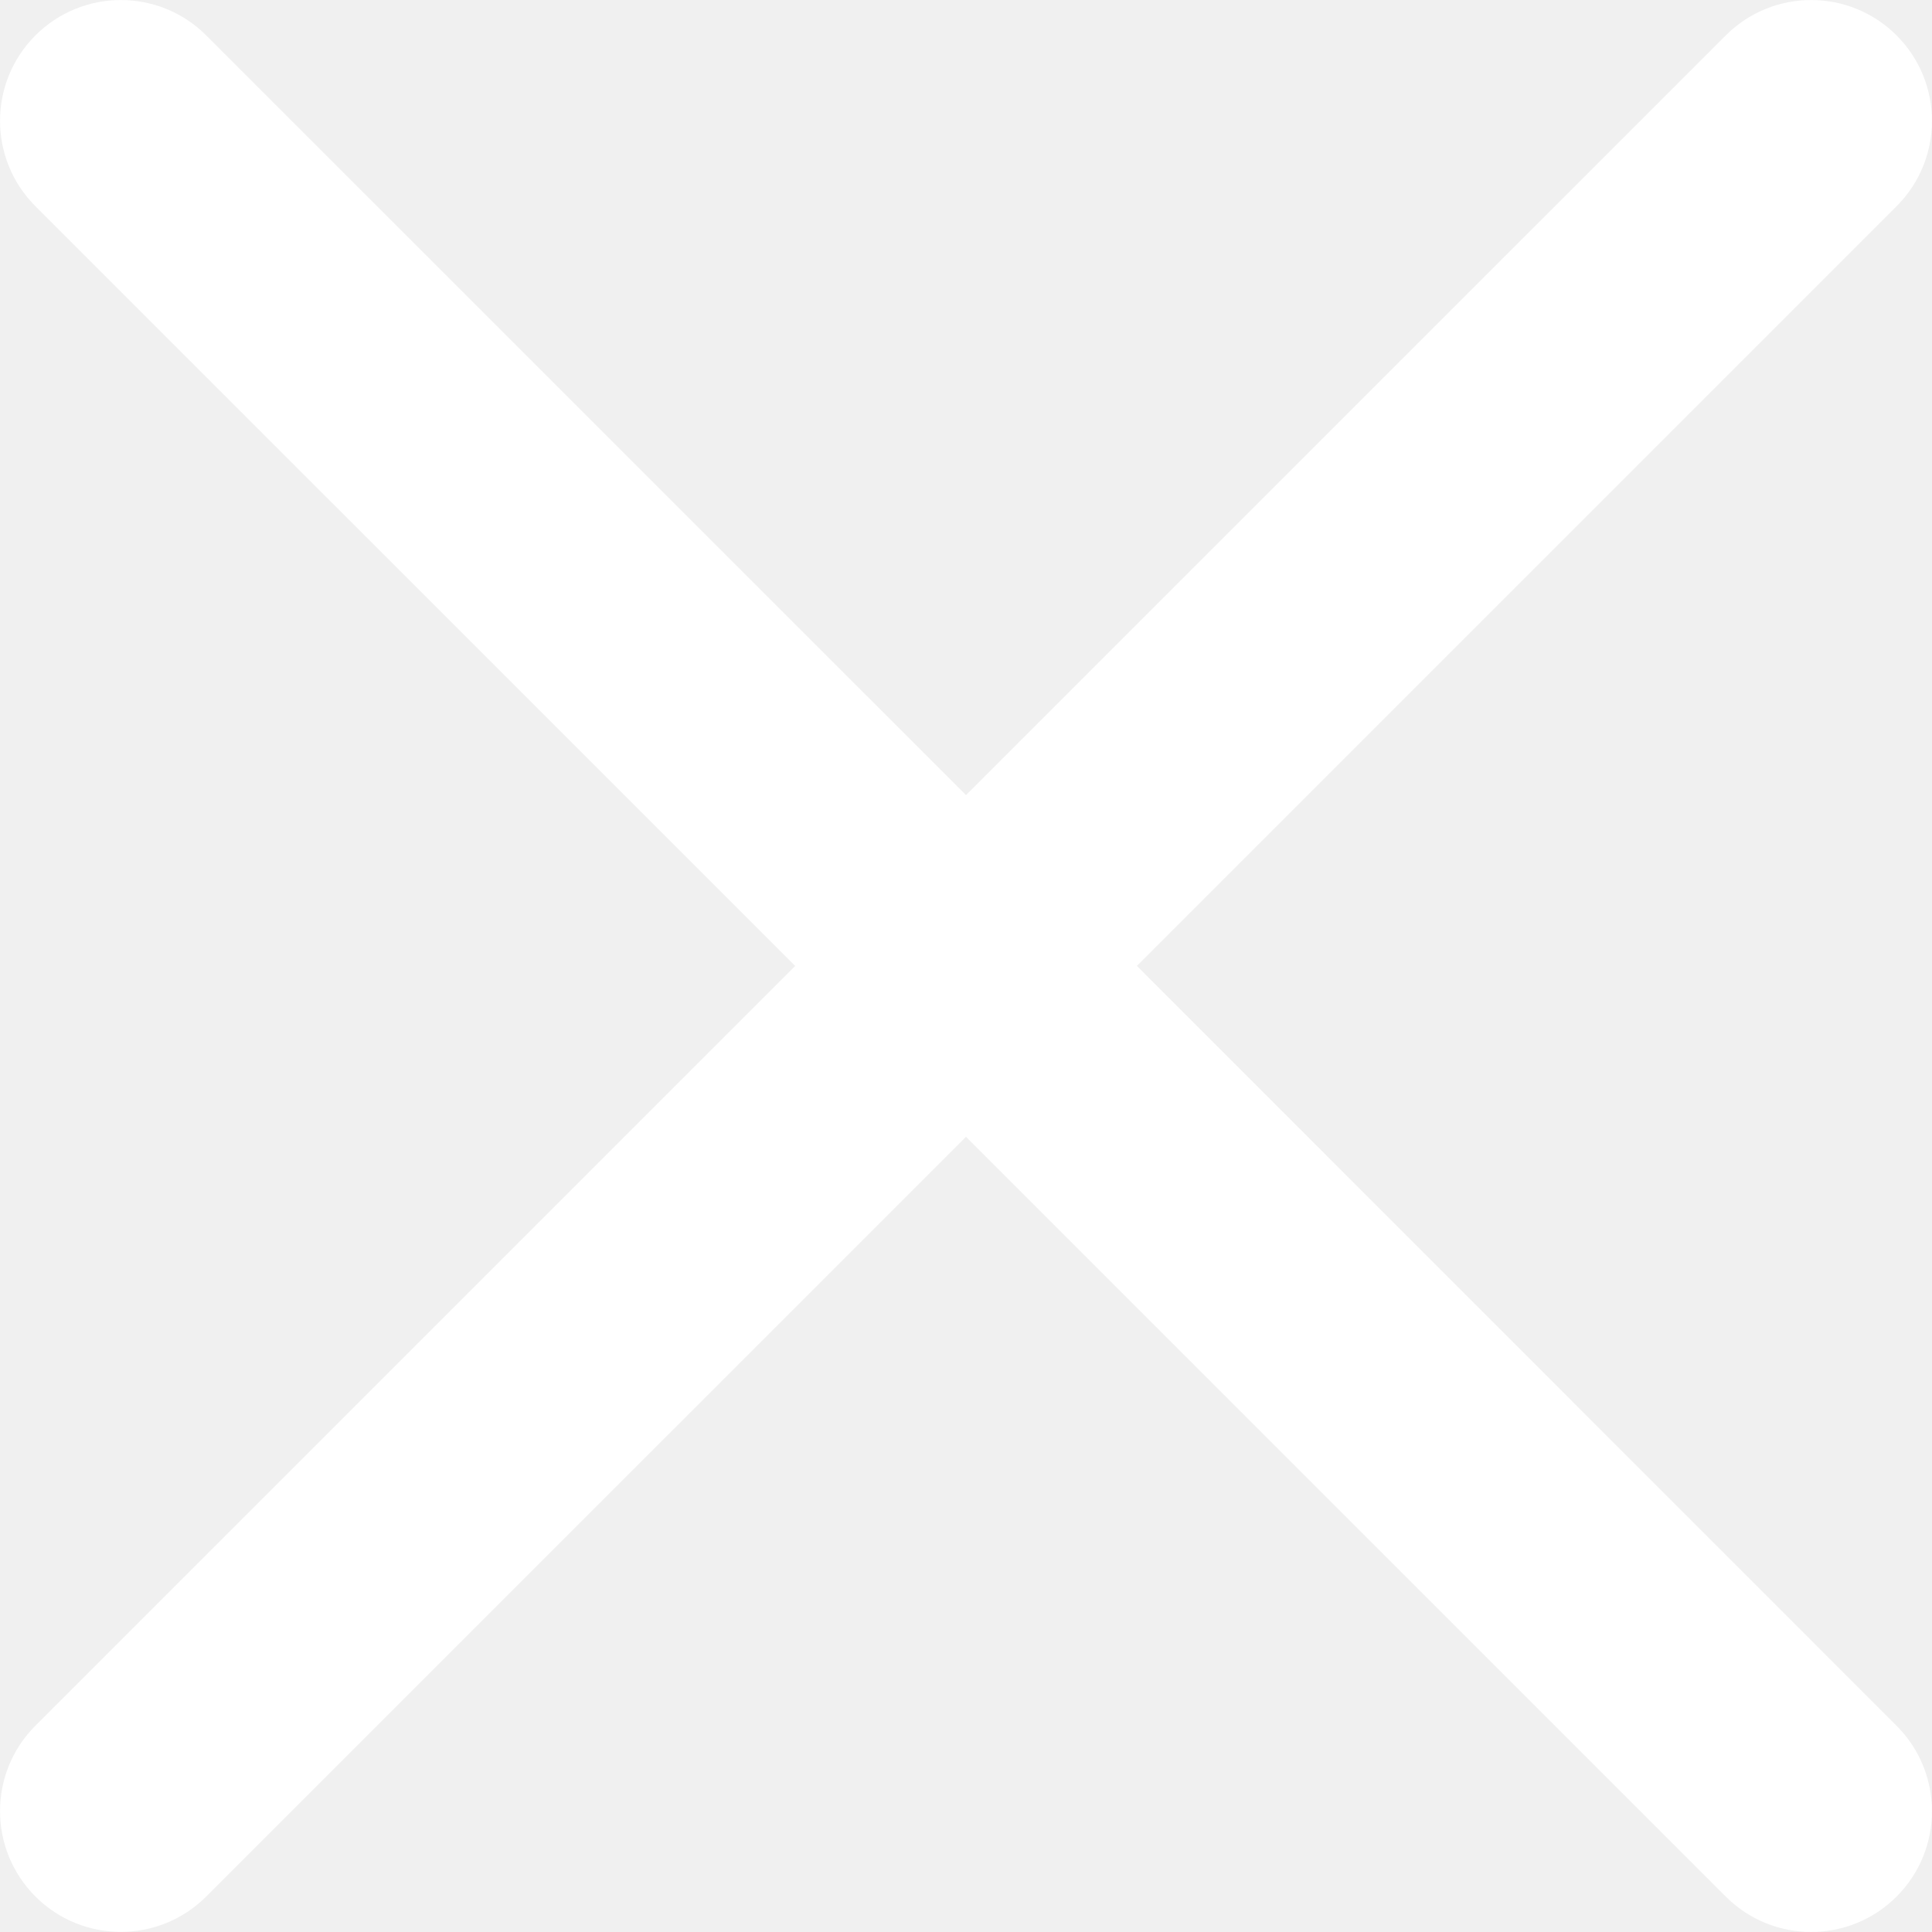
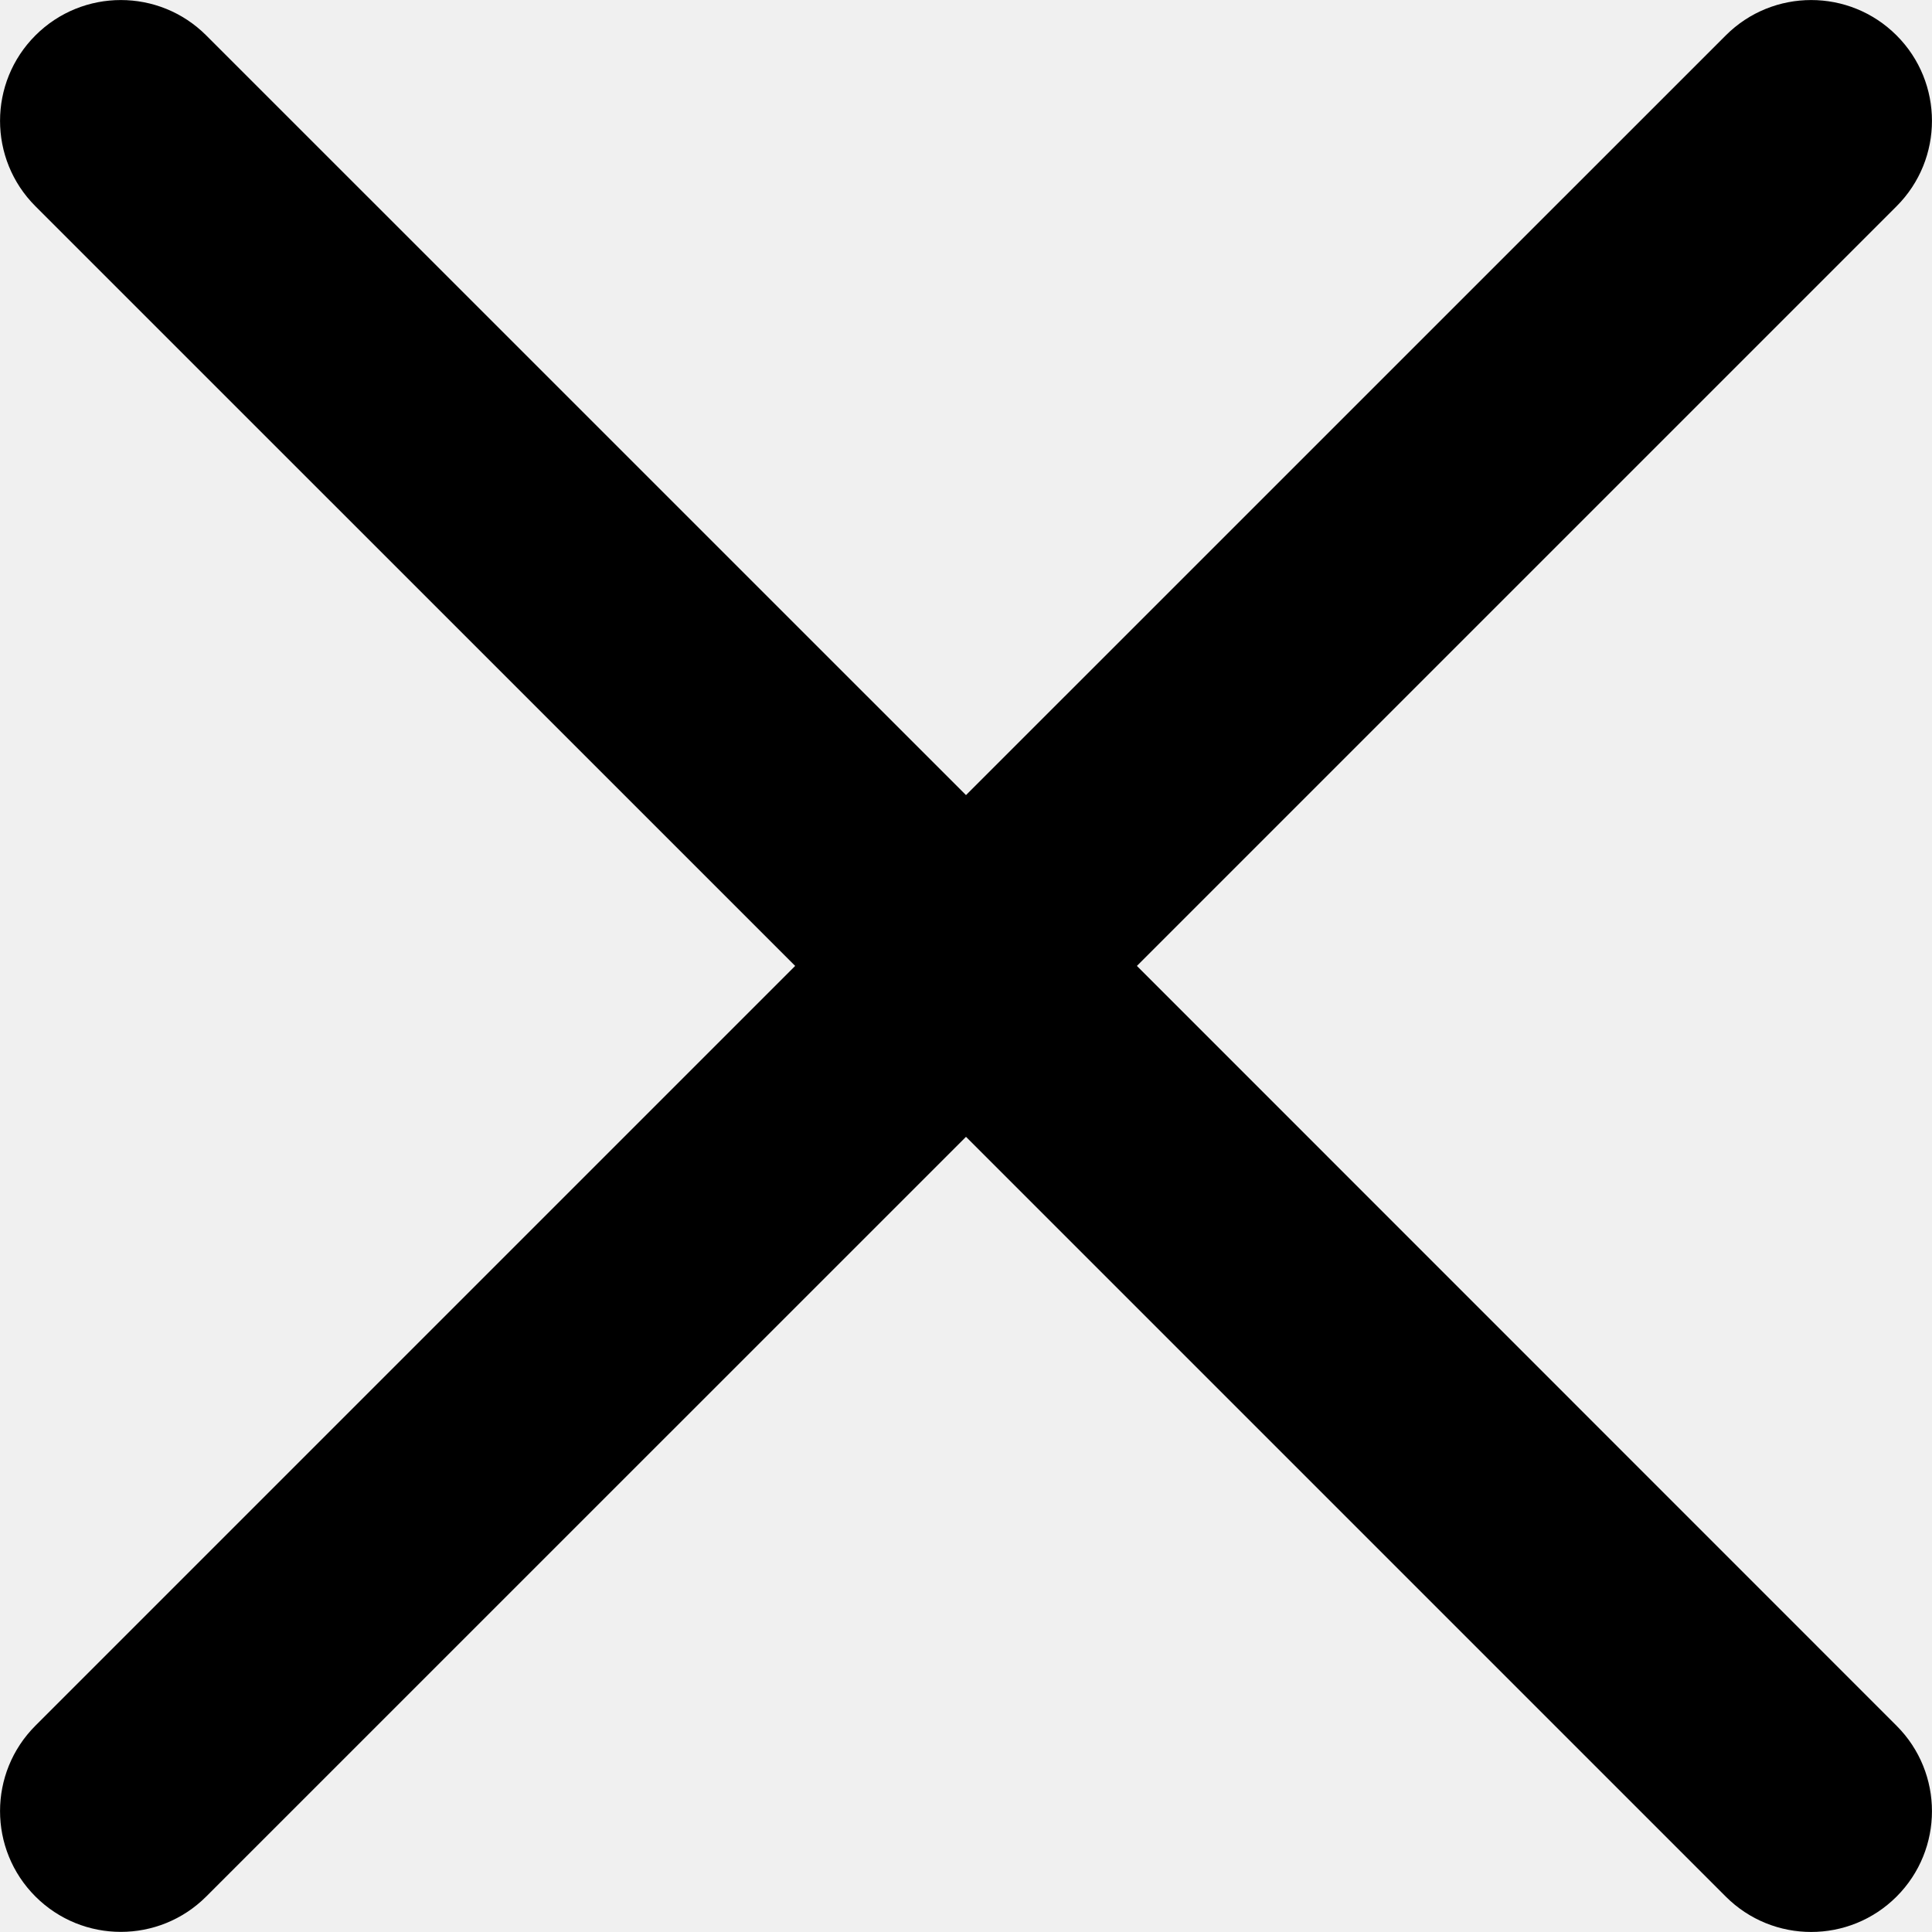
<svg xmlns="http://www.w3.org/2000/svg" viewBox="0 0 24 23.999">
  <defs>
    <style>
      .cls-1 {
-         fill: #fff;
+         fill: #000;
      }
    </style>
  </defs>
  <g id="ic_close" transform="translate(0 -0.001)">
    <path id="Path_866" data-name="Path 866" class="cls-1" d="M14.123,12,23.56,2.563A1.5,1.5,0,0,0,21.438.441L12,9.878,2.562.441A1.5,1.5,0,0,0,.44,2.563L9.878,12,.44,21.438A1.5,1.5,0,1,0,2.562,23.56L12,14.123l9.438,9.438a1.5,1.5,0,0,0,2.122-2.122Z" transform="translate(0 0)" />
  </g>
</svg>
